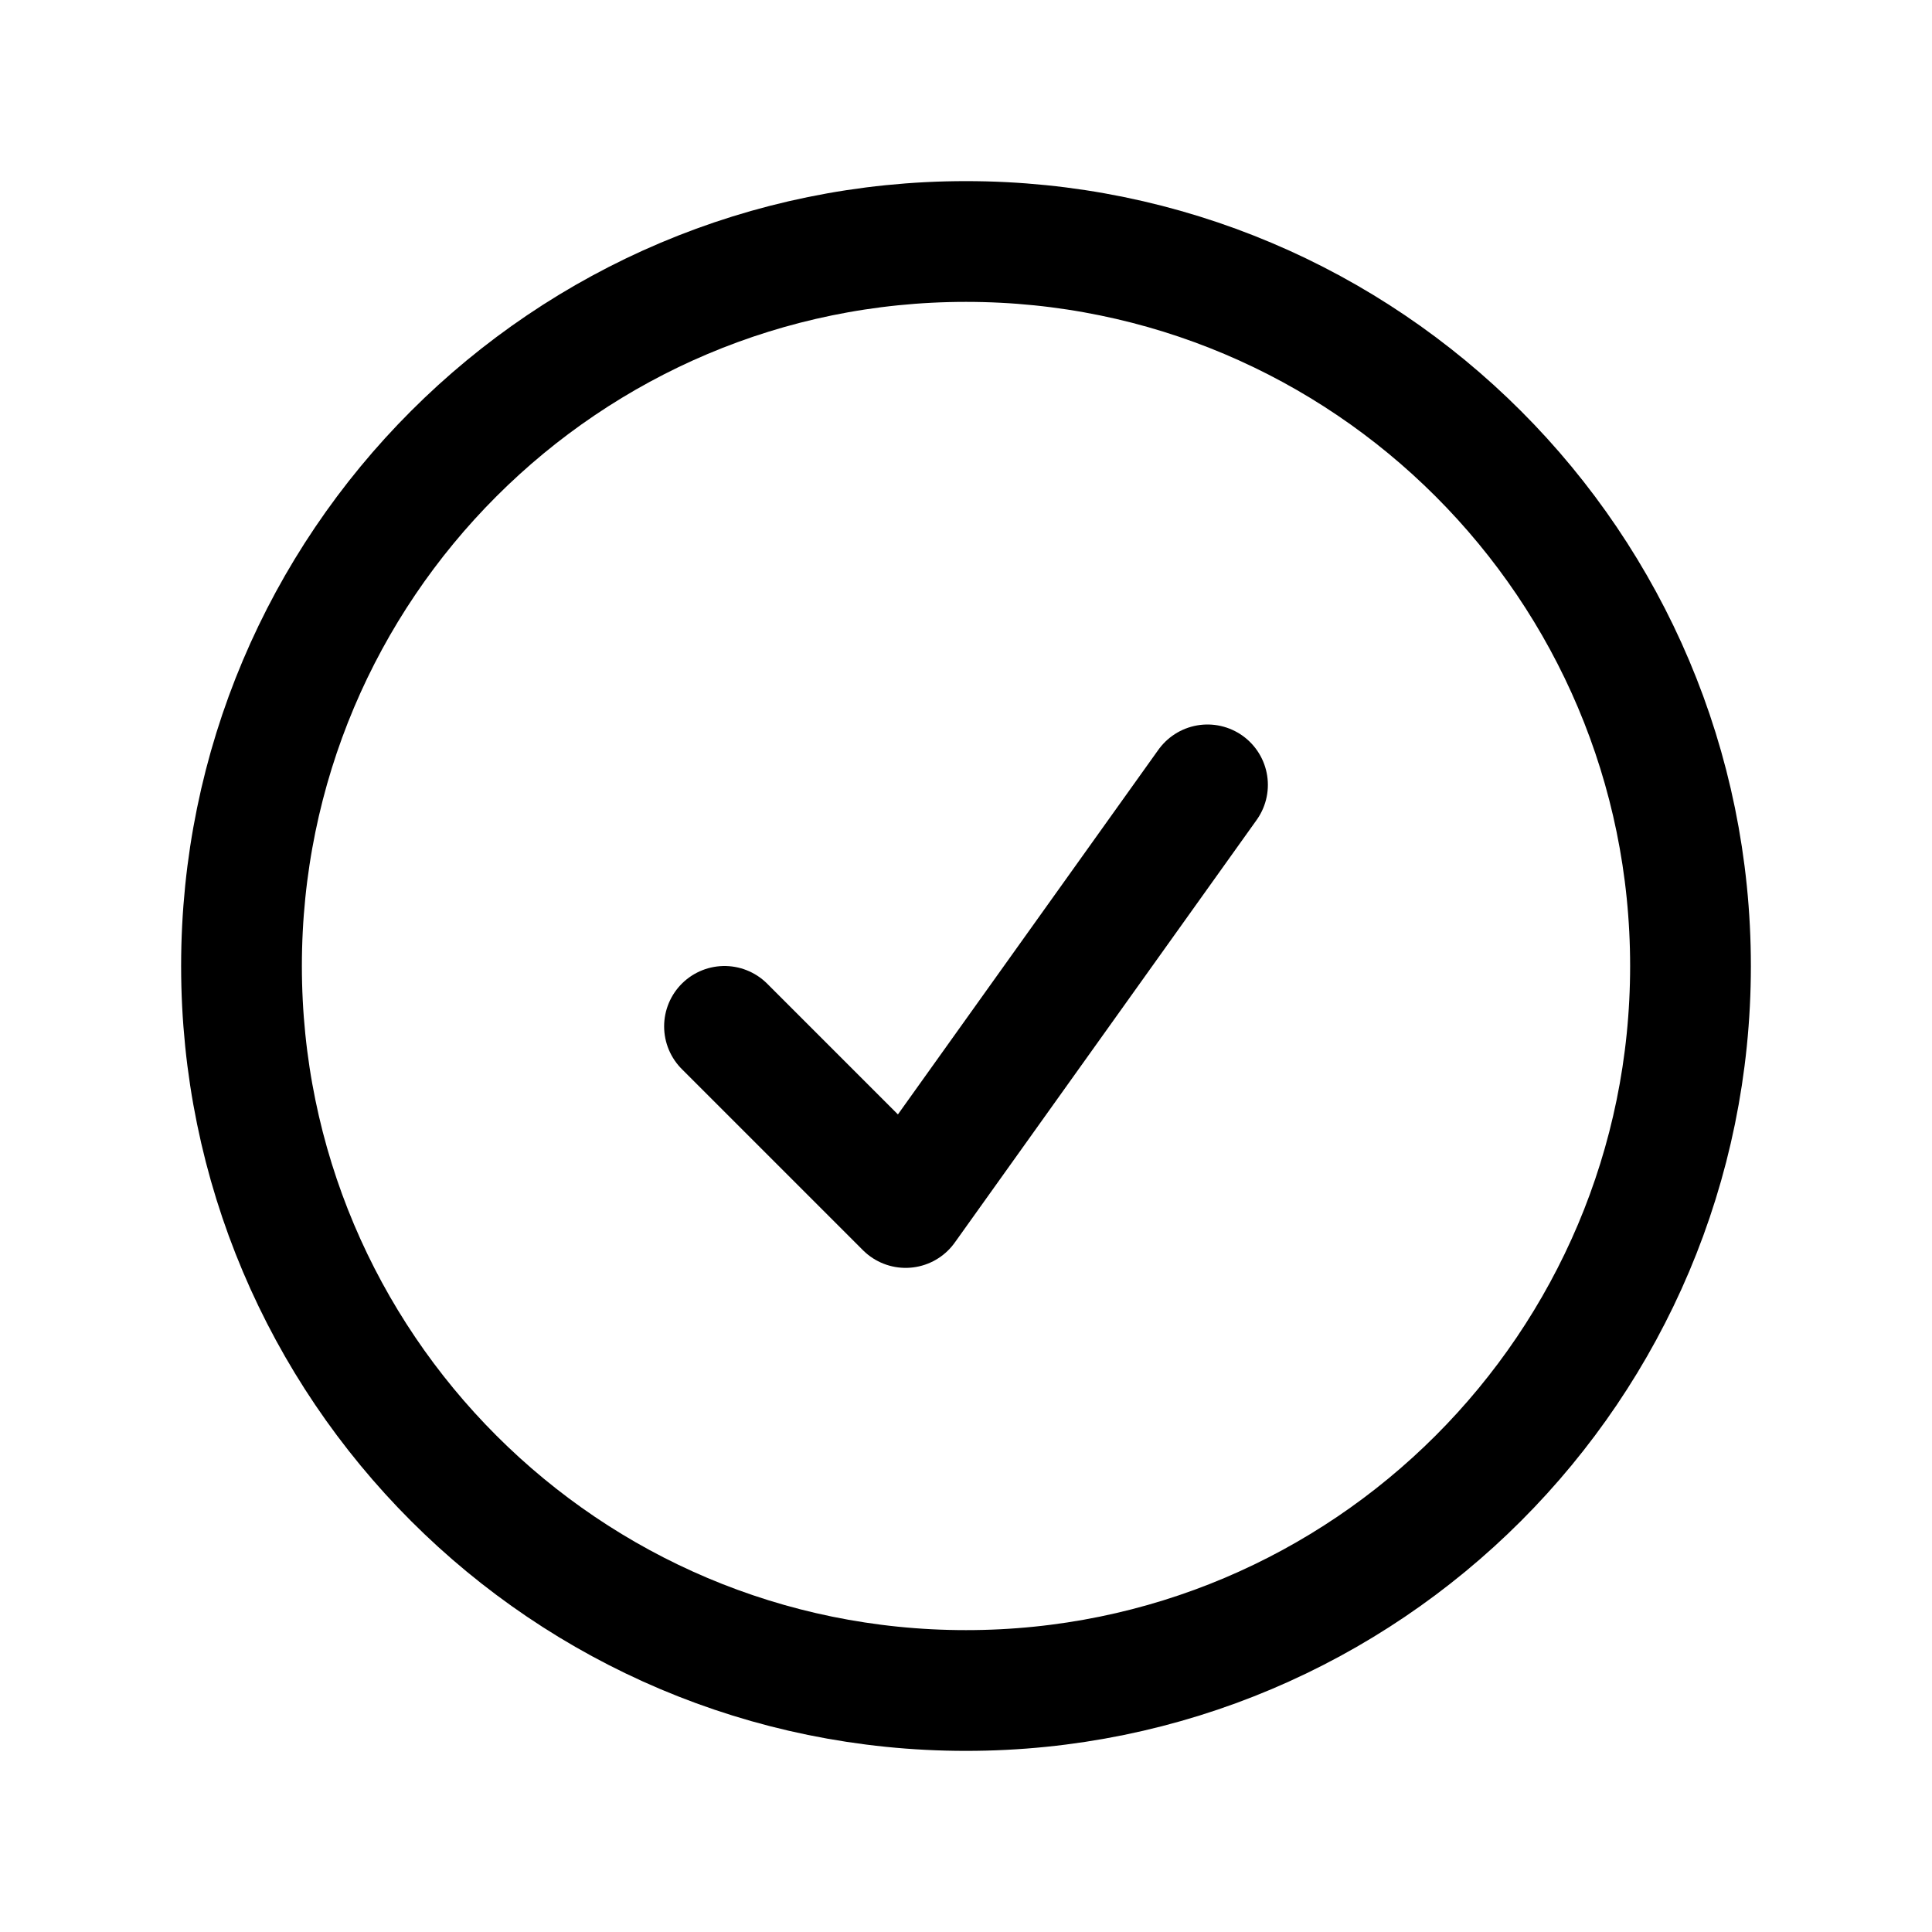
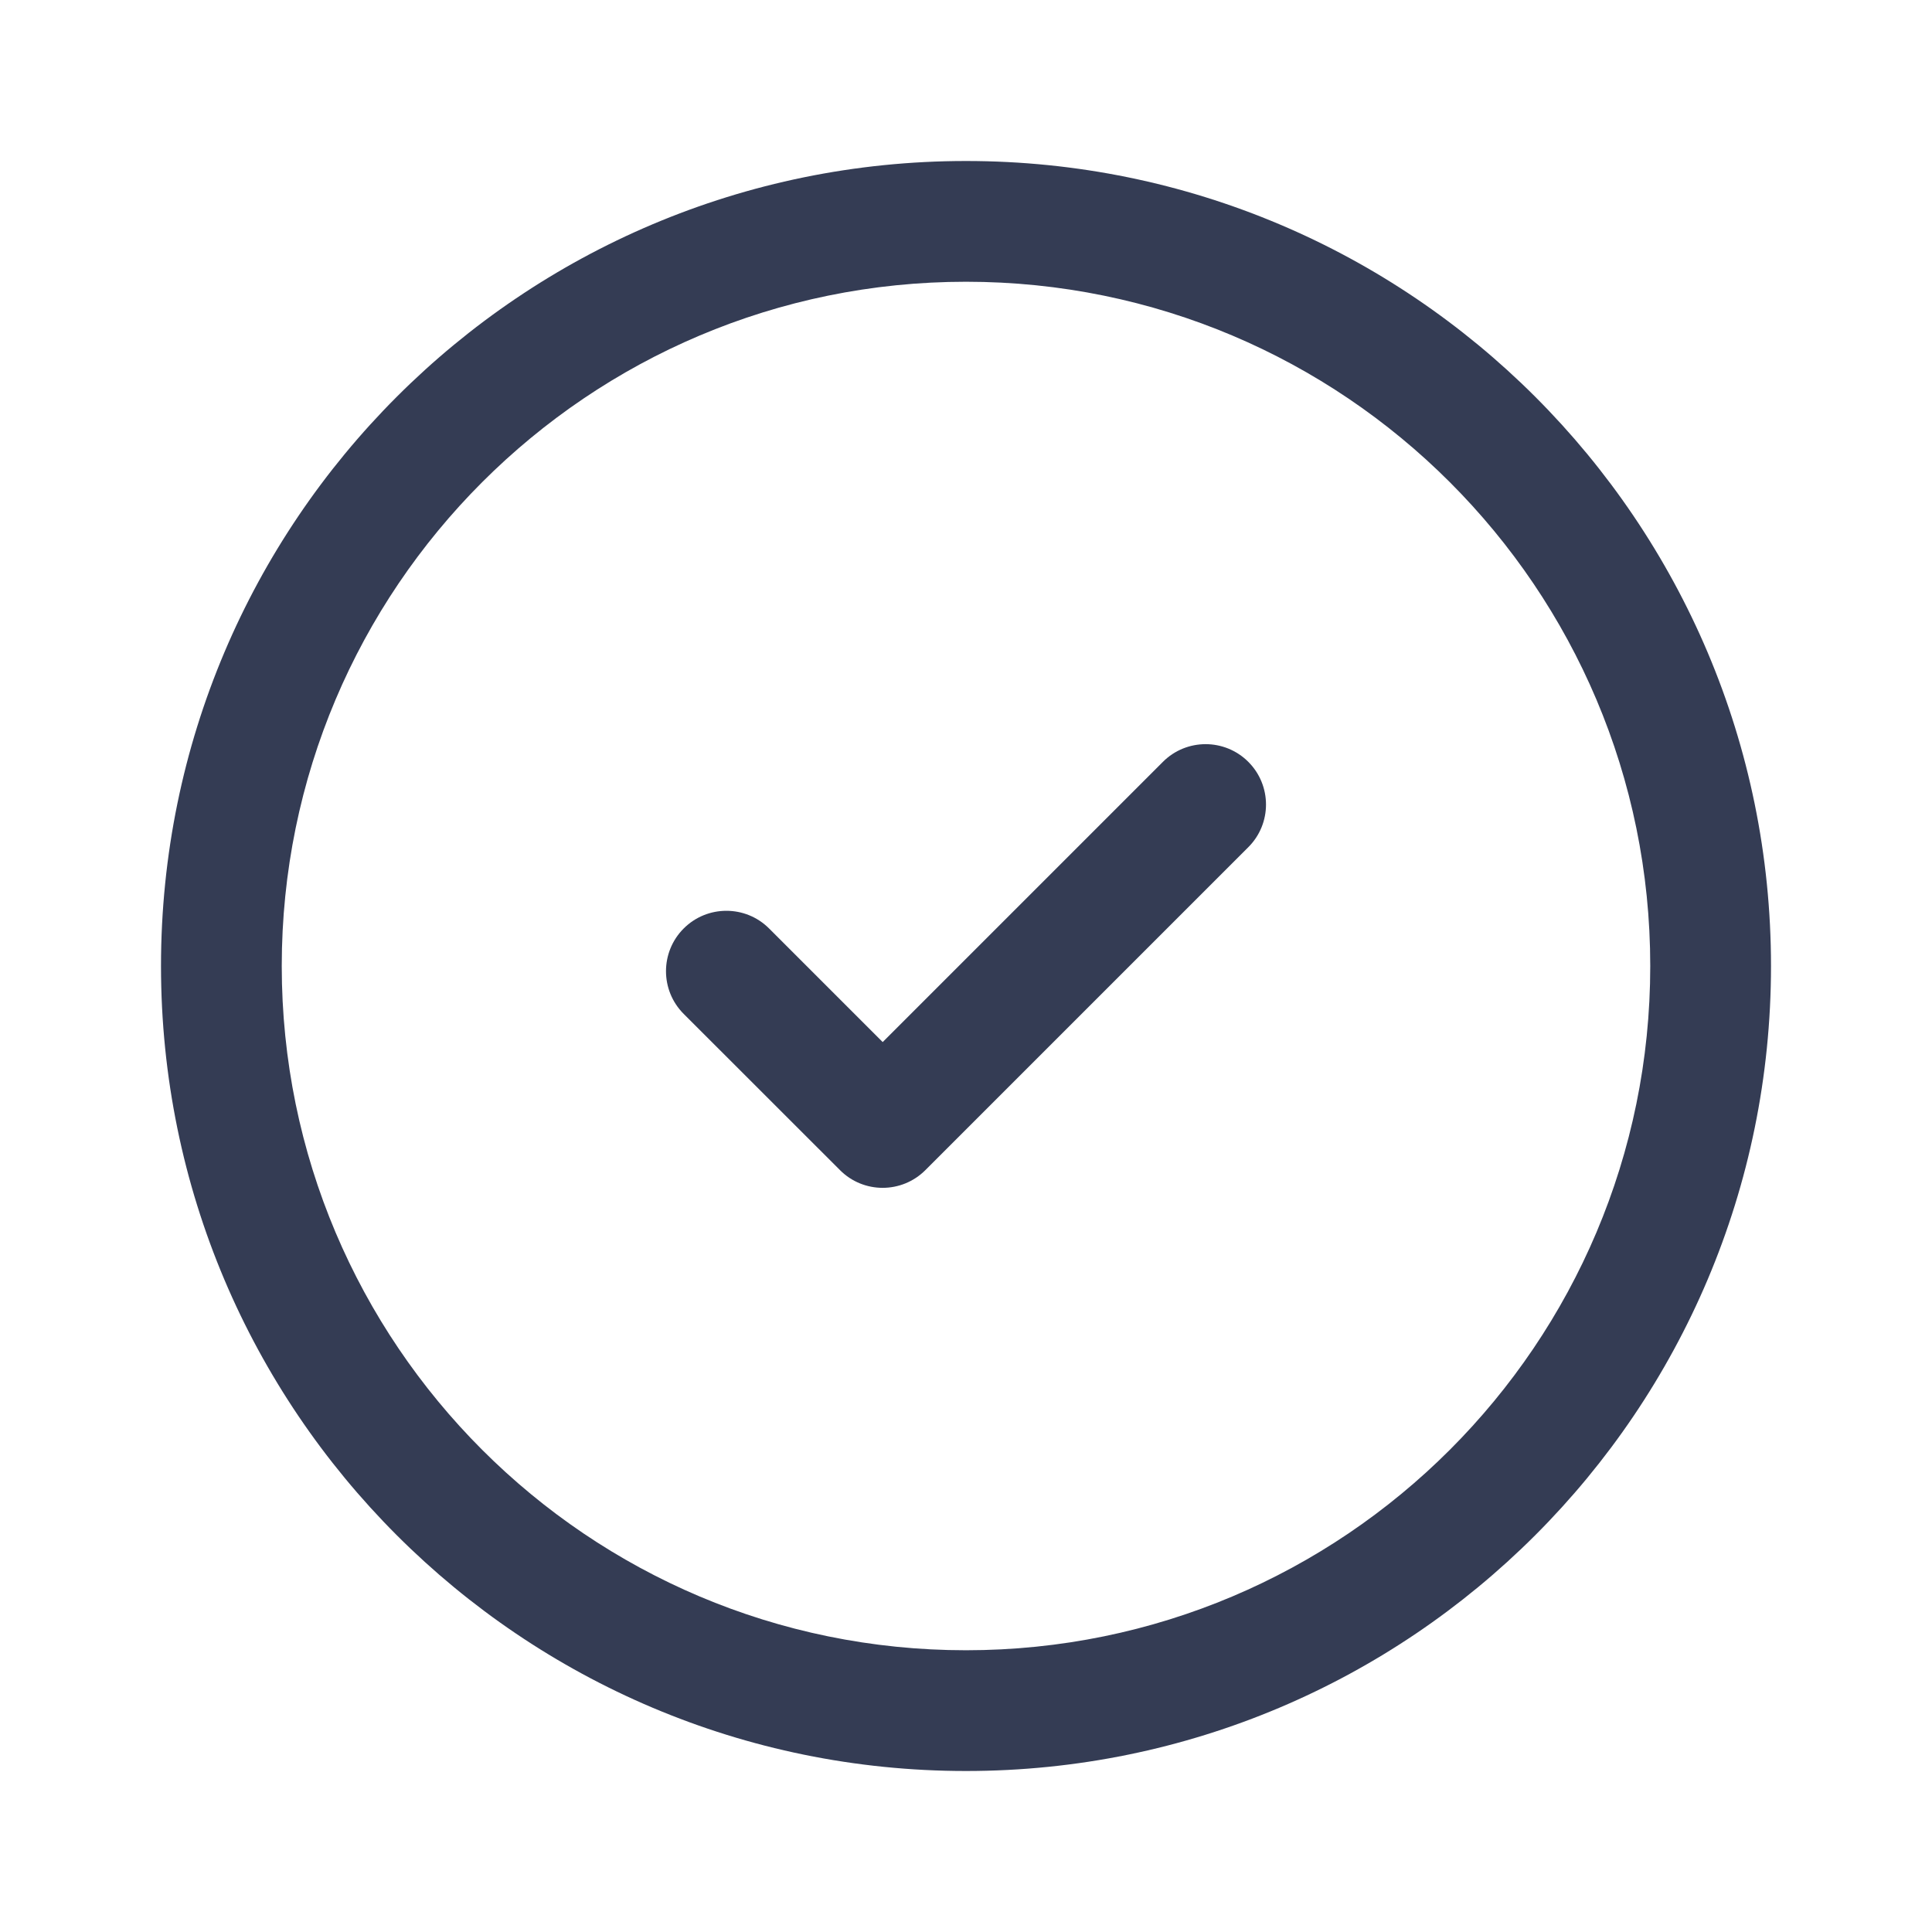
- <svg xmlns="http://www.w3.org/2000/svg" fill="none" viewBox="0 0 24 24" stroke-width="1.5" stroke="currentColor" class="size-6">
-   <path stroke-linecap="round" stroke-linejoin="round" d="M9 12.75 11.25 15 15 9.75M21 12a9 9 0 1 1-18 0 9 9 0 0 1 18 0Z" />
+ <svg xmlns="http://www.w3.org/2000/svg" width="24" height="24" viewBox="0 0 24 24" fill="none" transform="rotate(360 0 0)">
+   <path d="M15.507 10.524C15.8 10.232 15.8 9.757 15.507 9.464C15.214 9.171 14.739 9.171 14.446 9.464L10.965 12.945L9.554 11.534C9.261 11.241 8.786 11.241 8.493 11.534C8.2 11.827 8.2 12.302 8.493 12.595L10.435 14.536C10.727 14.829 11.202 14.829 11.495 14.536L15.507 10.524Z" fill="#343C54" />
+   <path fill-rule="evenodd" clip-rule="evenodd" d="M12 2C6.477 2 2 6.477 2 12C2 17.523 6.477 22 12 22C17.523 22 22 17.523 22 12C22 6.477 17.523 2 12 2ZM3.5 12C3.5 7.306 7.306 3.5 12 3.5C16.694 3.5 20.5 7.306 20.5 12C20.5 16.694 16.694 20.5 12 20.5C7.306 20.5 3.5 16.694 3.5 12Z" fill="#343C54" />
</svg>
